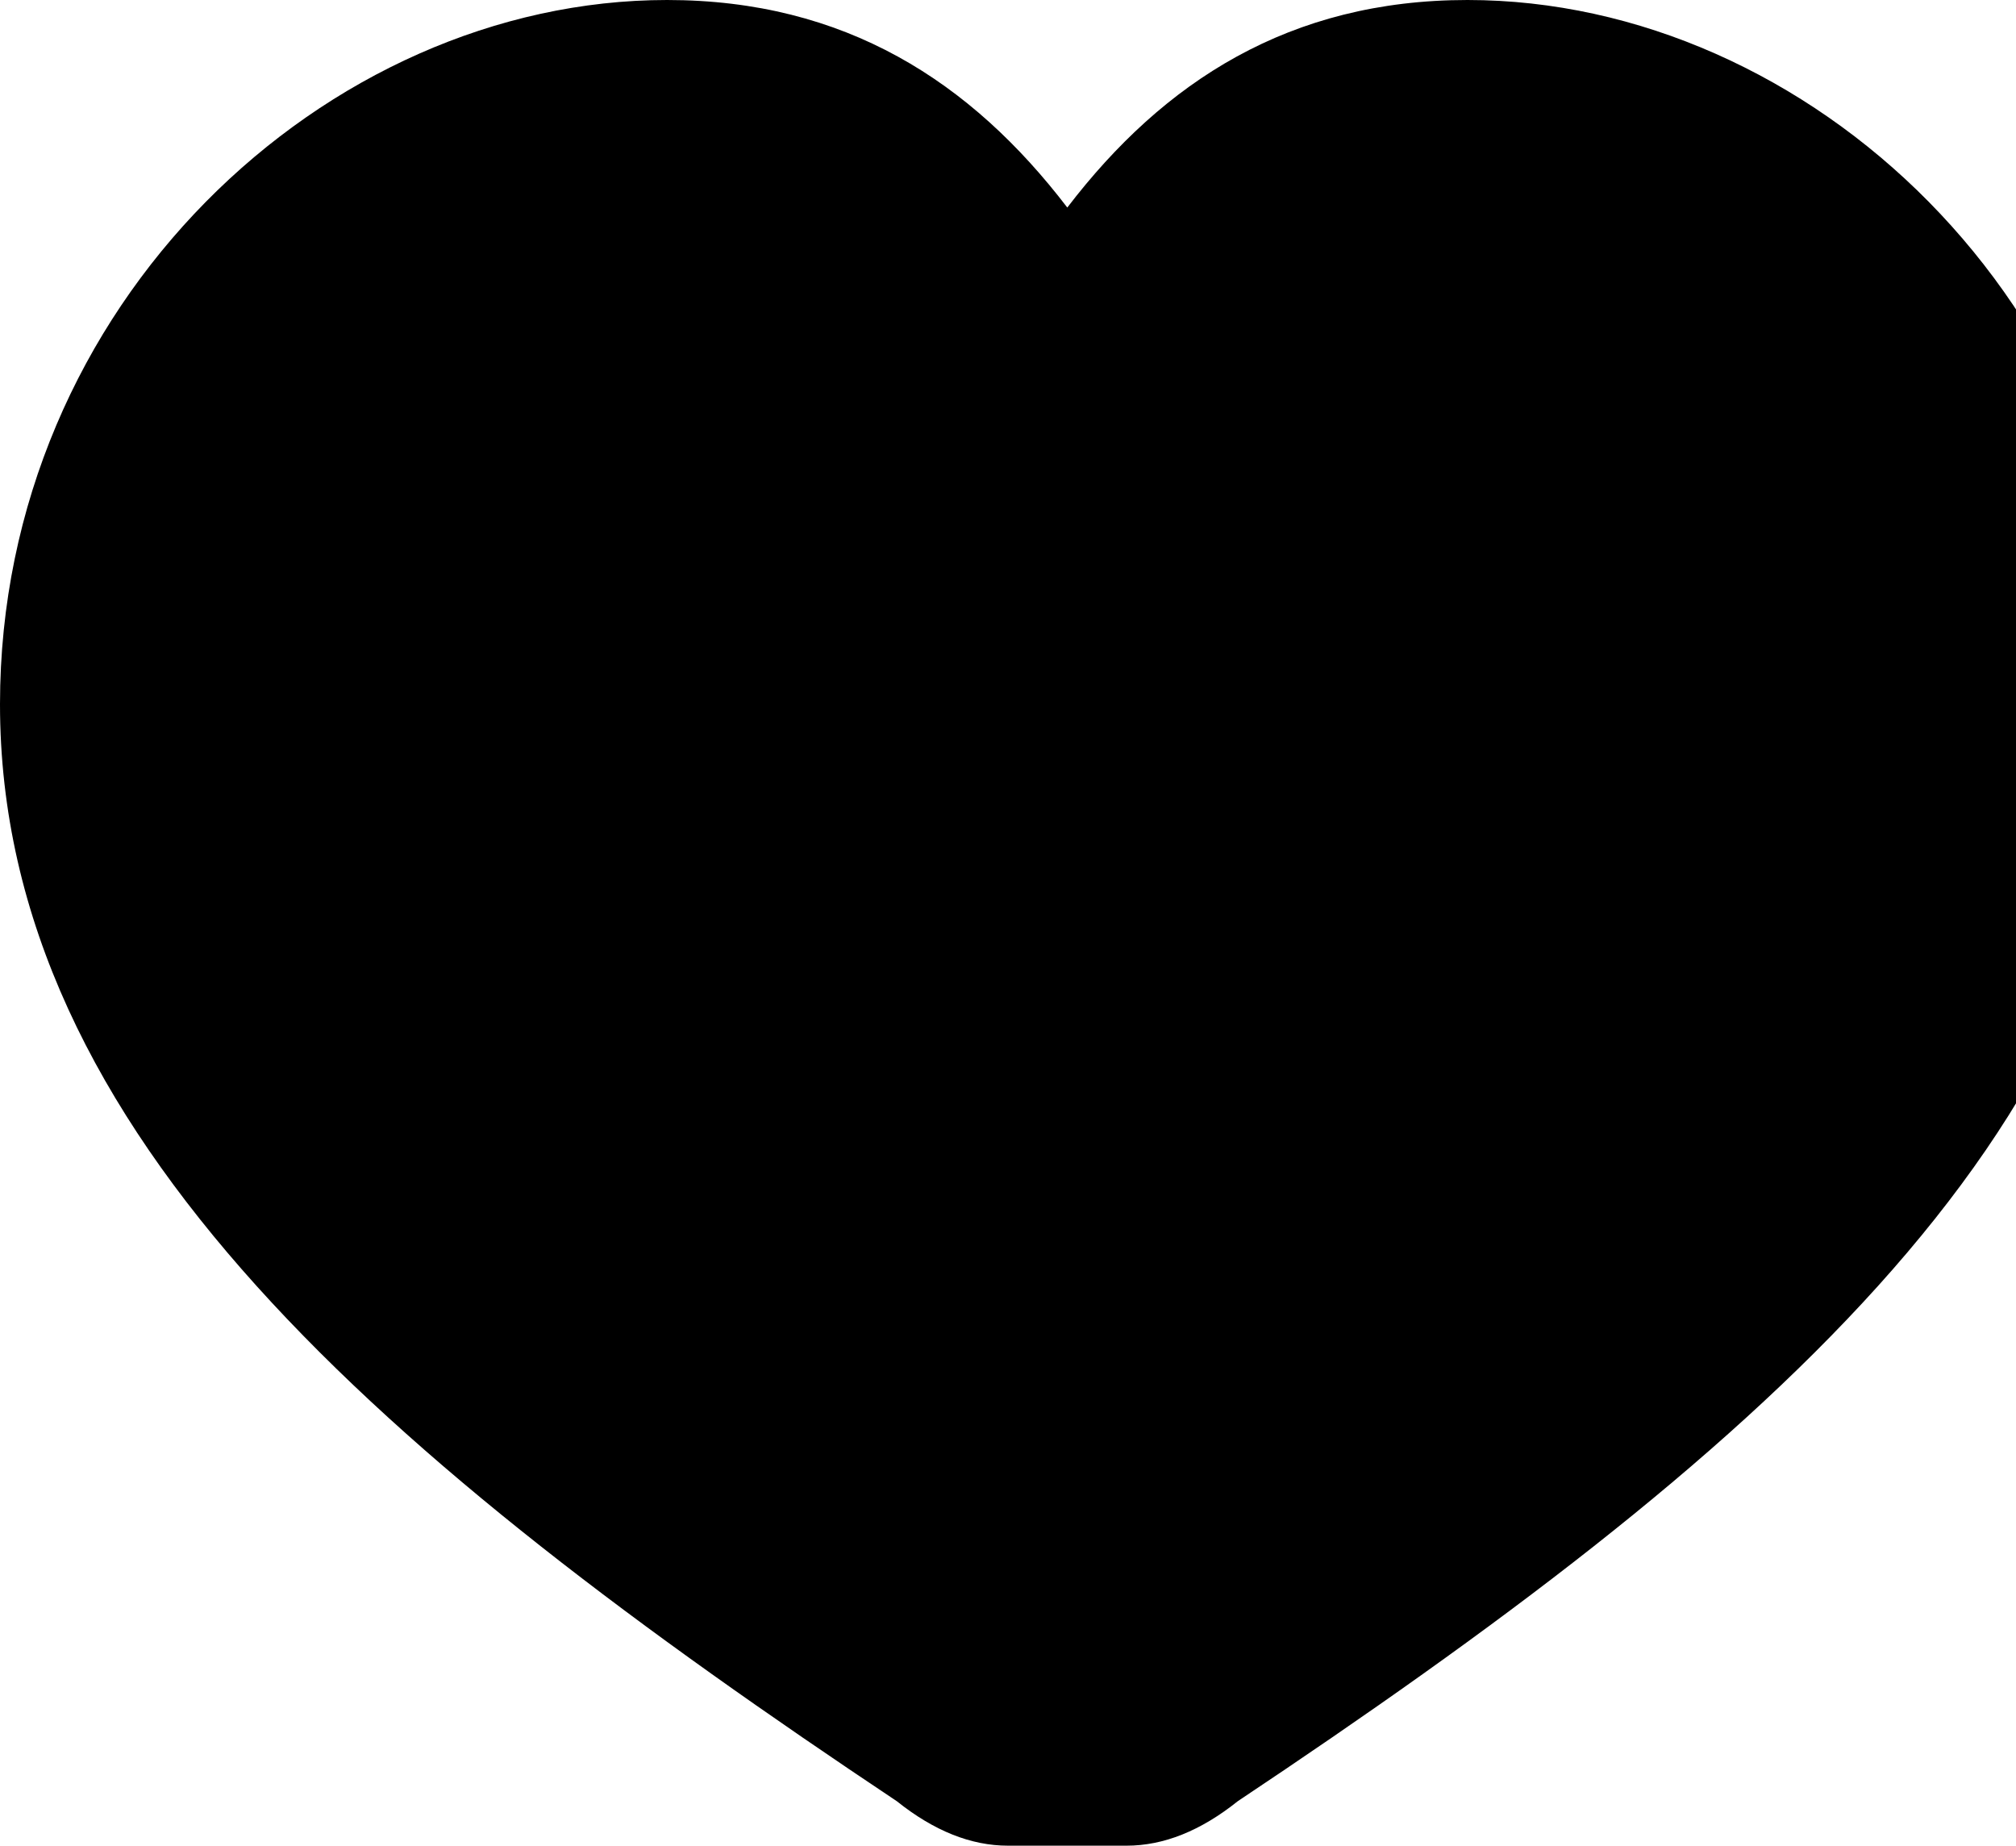
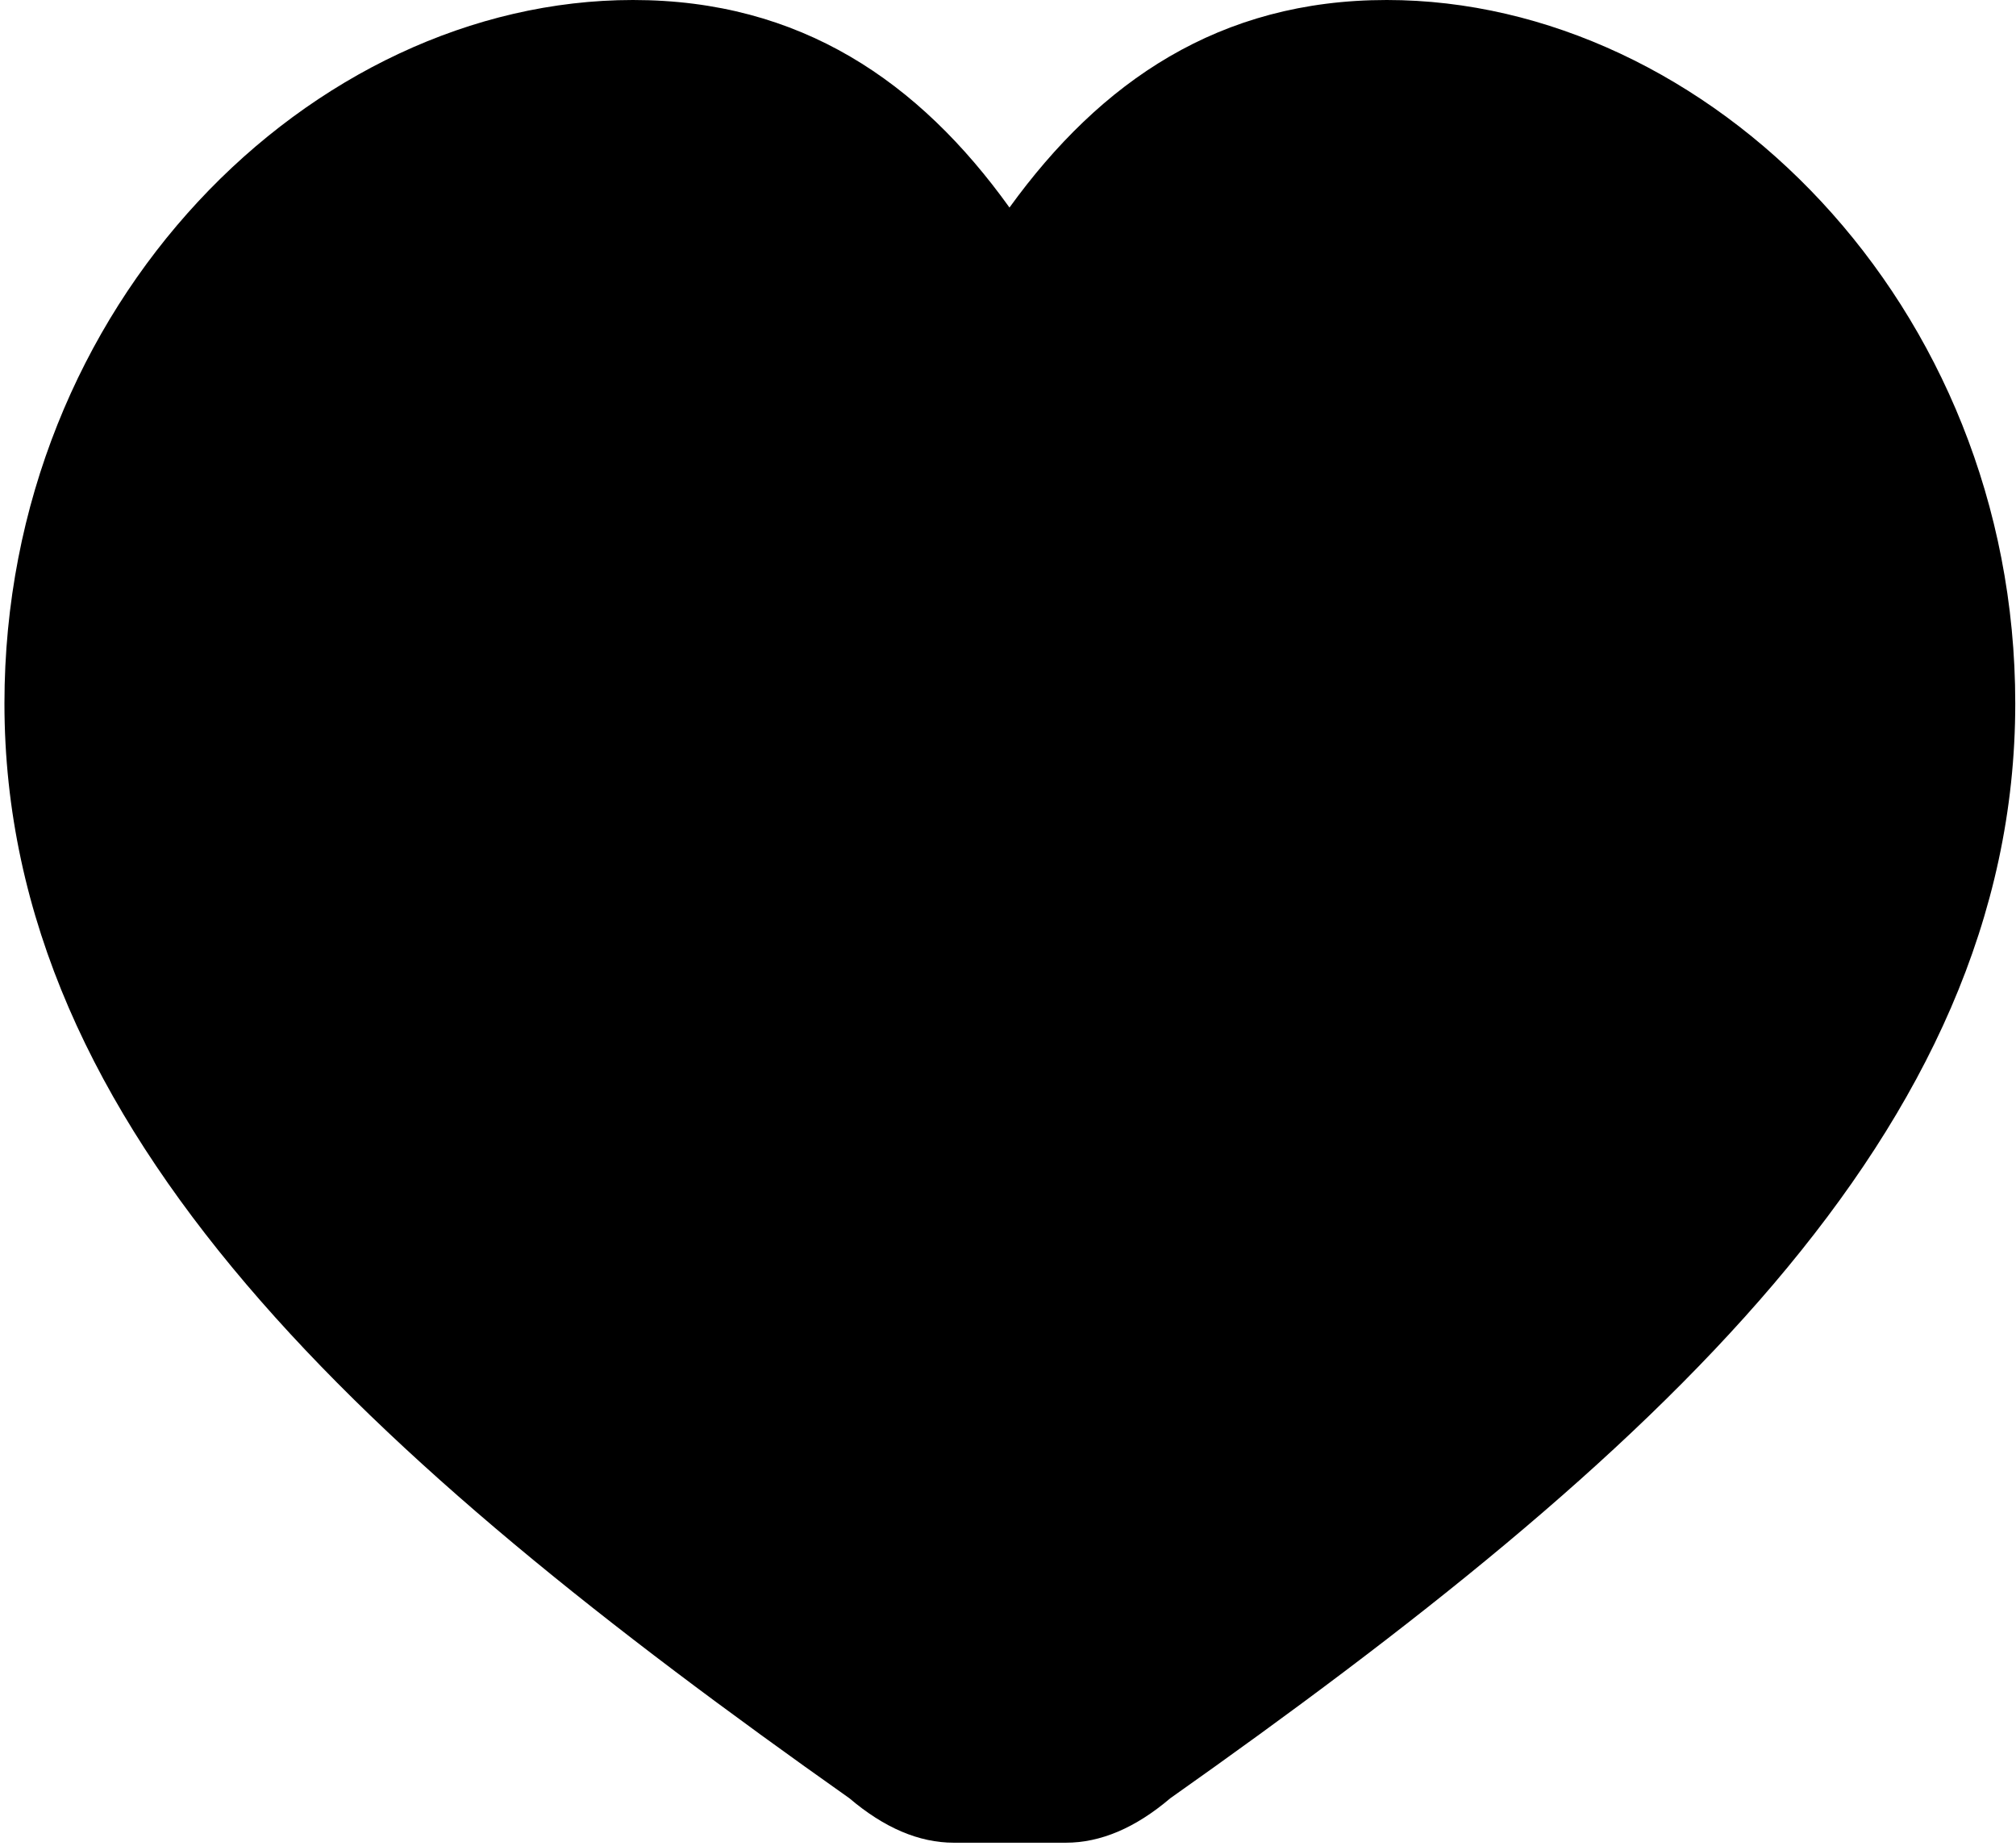
<svg xmlns="http://www.w3.org/2000/svg" viewBox="349.7 455.5 27.2 24.9">
-   <path fill="currentColor" d="M363.3 480.4c-.5 0-1-.2-1.5-.6-6.9-4.6-12.1-9-12.1-14.8 0-5.4 4.4-9.5 9-9.5 2.4 0 4.1 1.1 5.4 2.8 1.3-1.7 3-2.8 5.4-2.8 4.6 0 9 4.1 9 9.5 0 5.8-5.2 10.2-12.1 14.8-.5.4-1 .6-1.5.6Z" />
+   <path fill="currentColor" d="M 362.57 480.36 C 362.1 480.36 361.63 480.16 361.16 479.76 C 354.66 475.17 349.76 470.78 349.76 464.99 C 349.76 459.59 353.9 455.5 358.24 455.5 C 360.5 455.5 362.1 456.6 363.32 458.3 C 364.55 456.6 366.15 455.5 368.41 455.5 C 372.74 455.5 376.89 459.59 376.89 464.99 C 376.89 470.78 371.99 475.17 365.49 479.76 C 365.02 480.16 364.55 480.36 364.08 480.36 Z" />
</svg>
